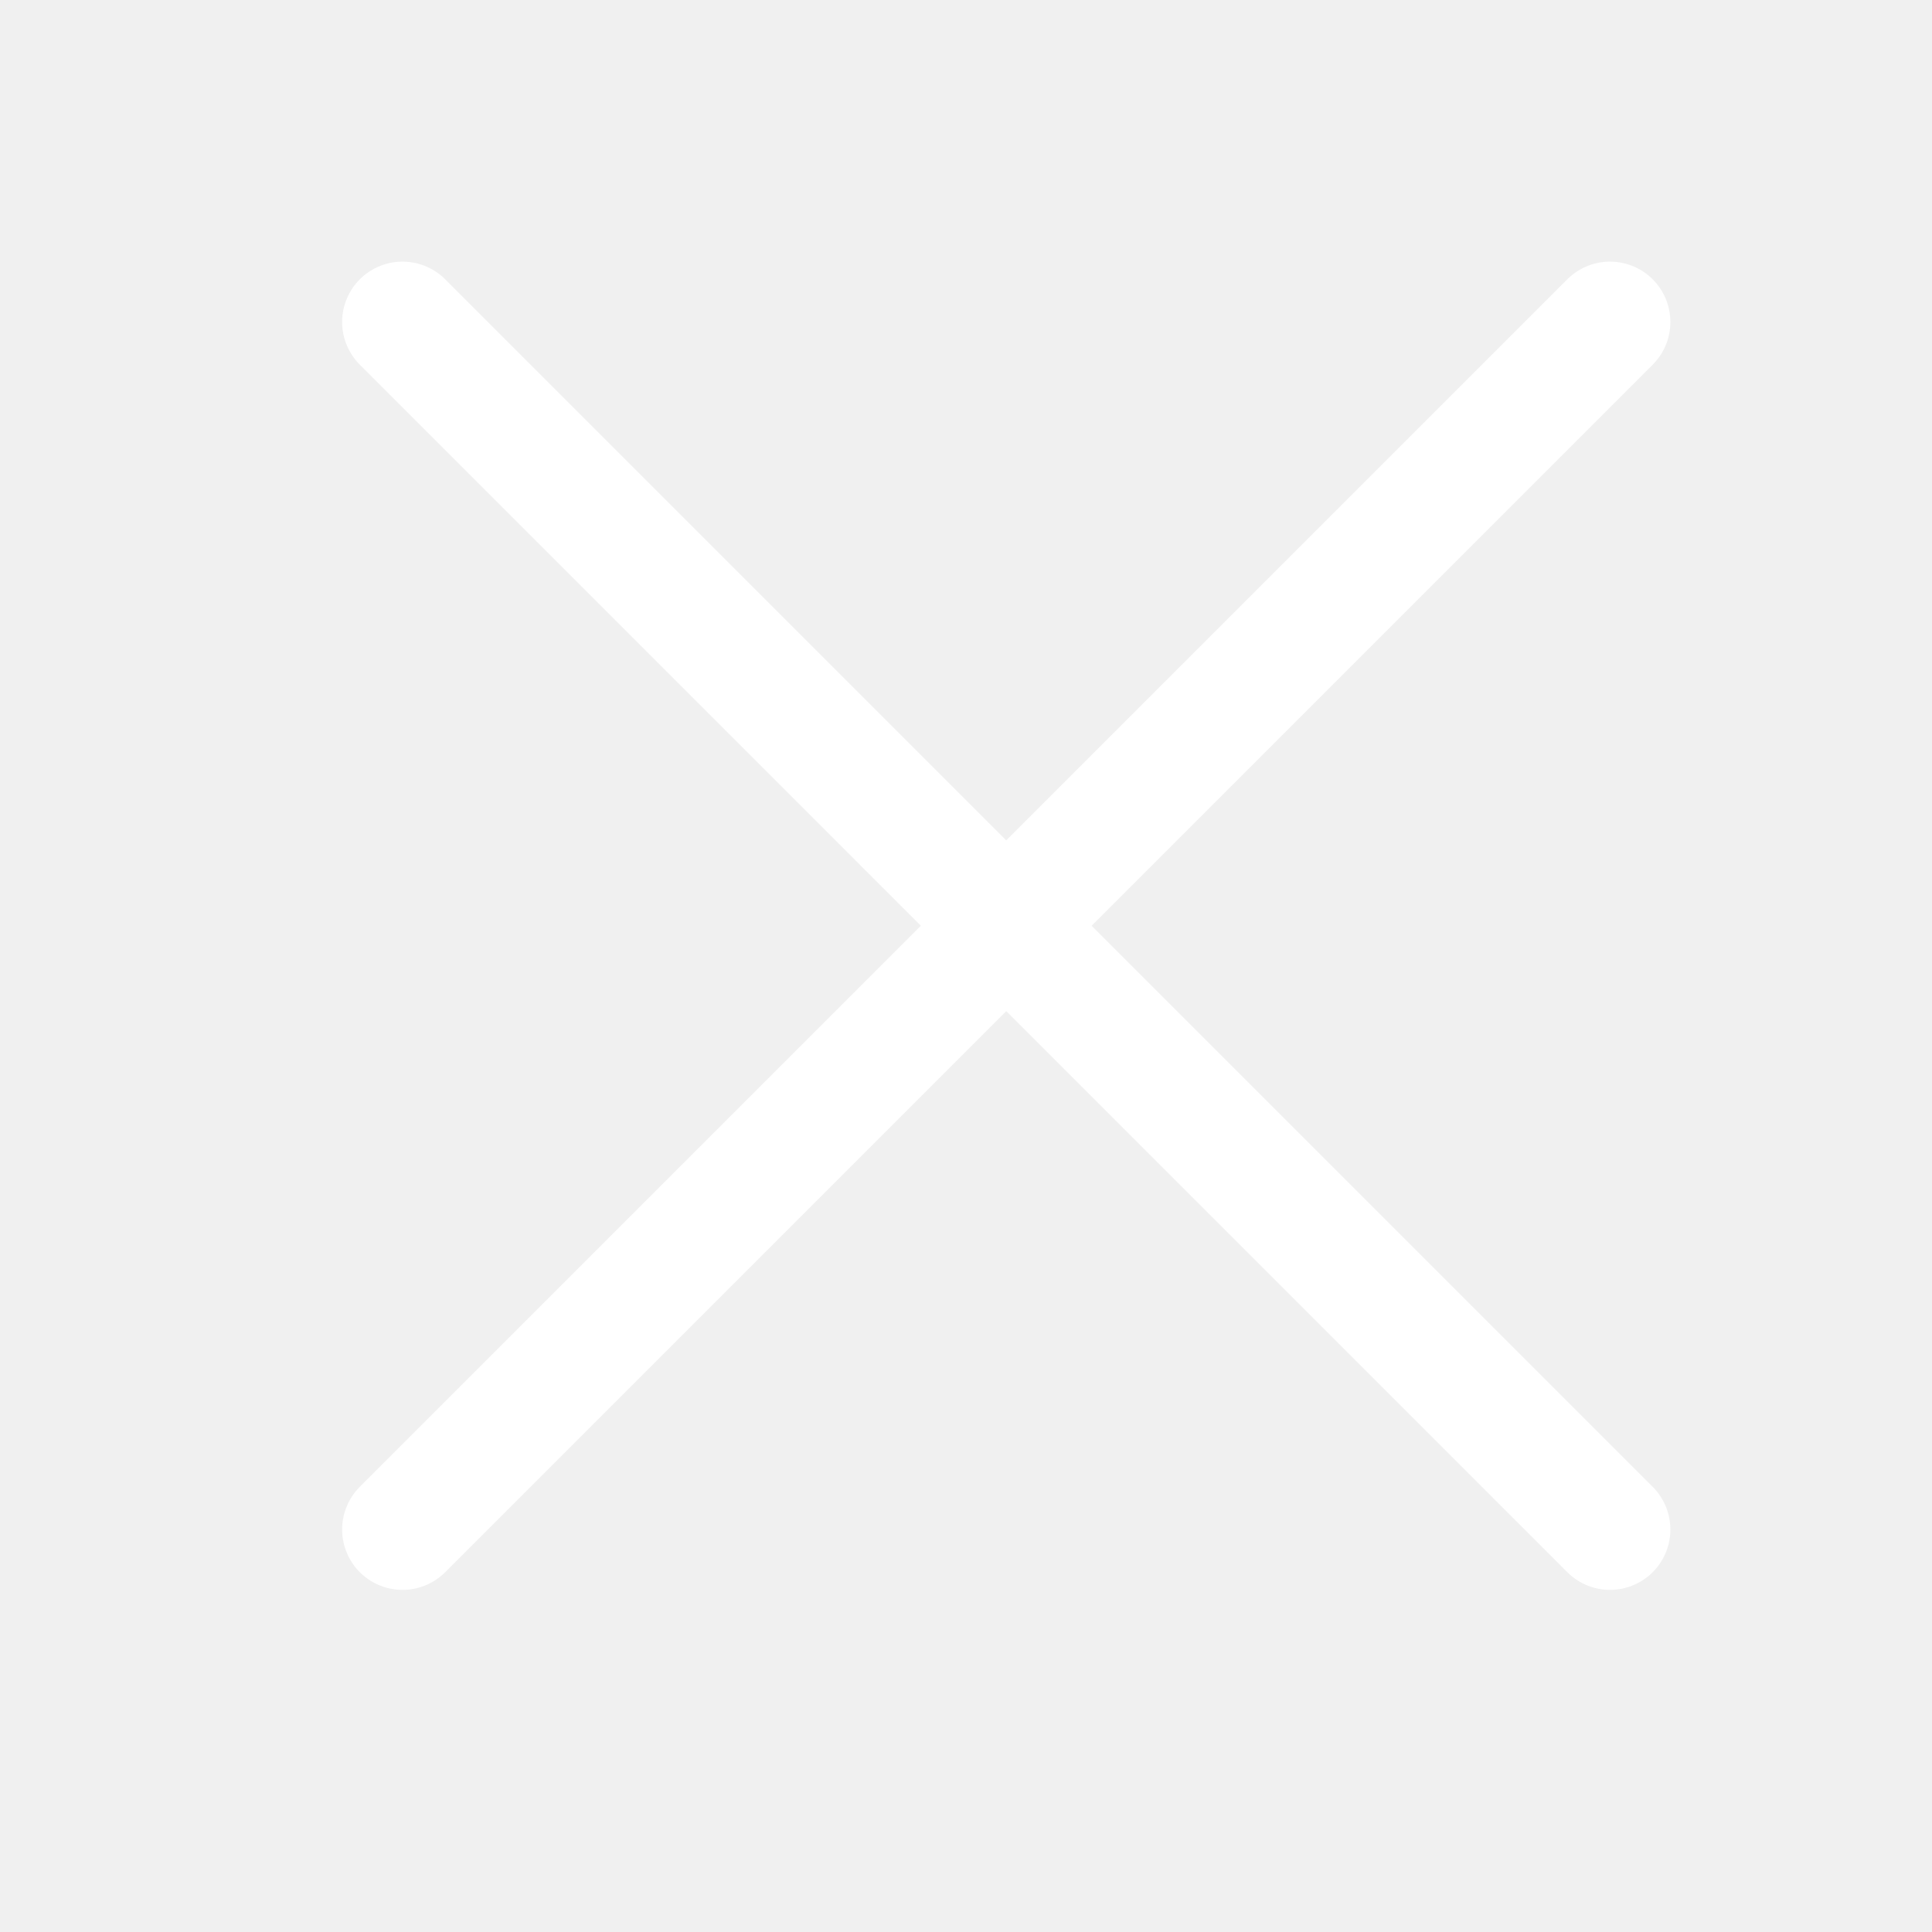
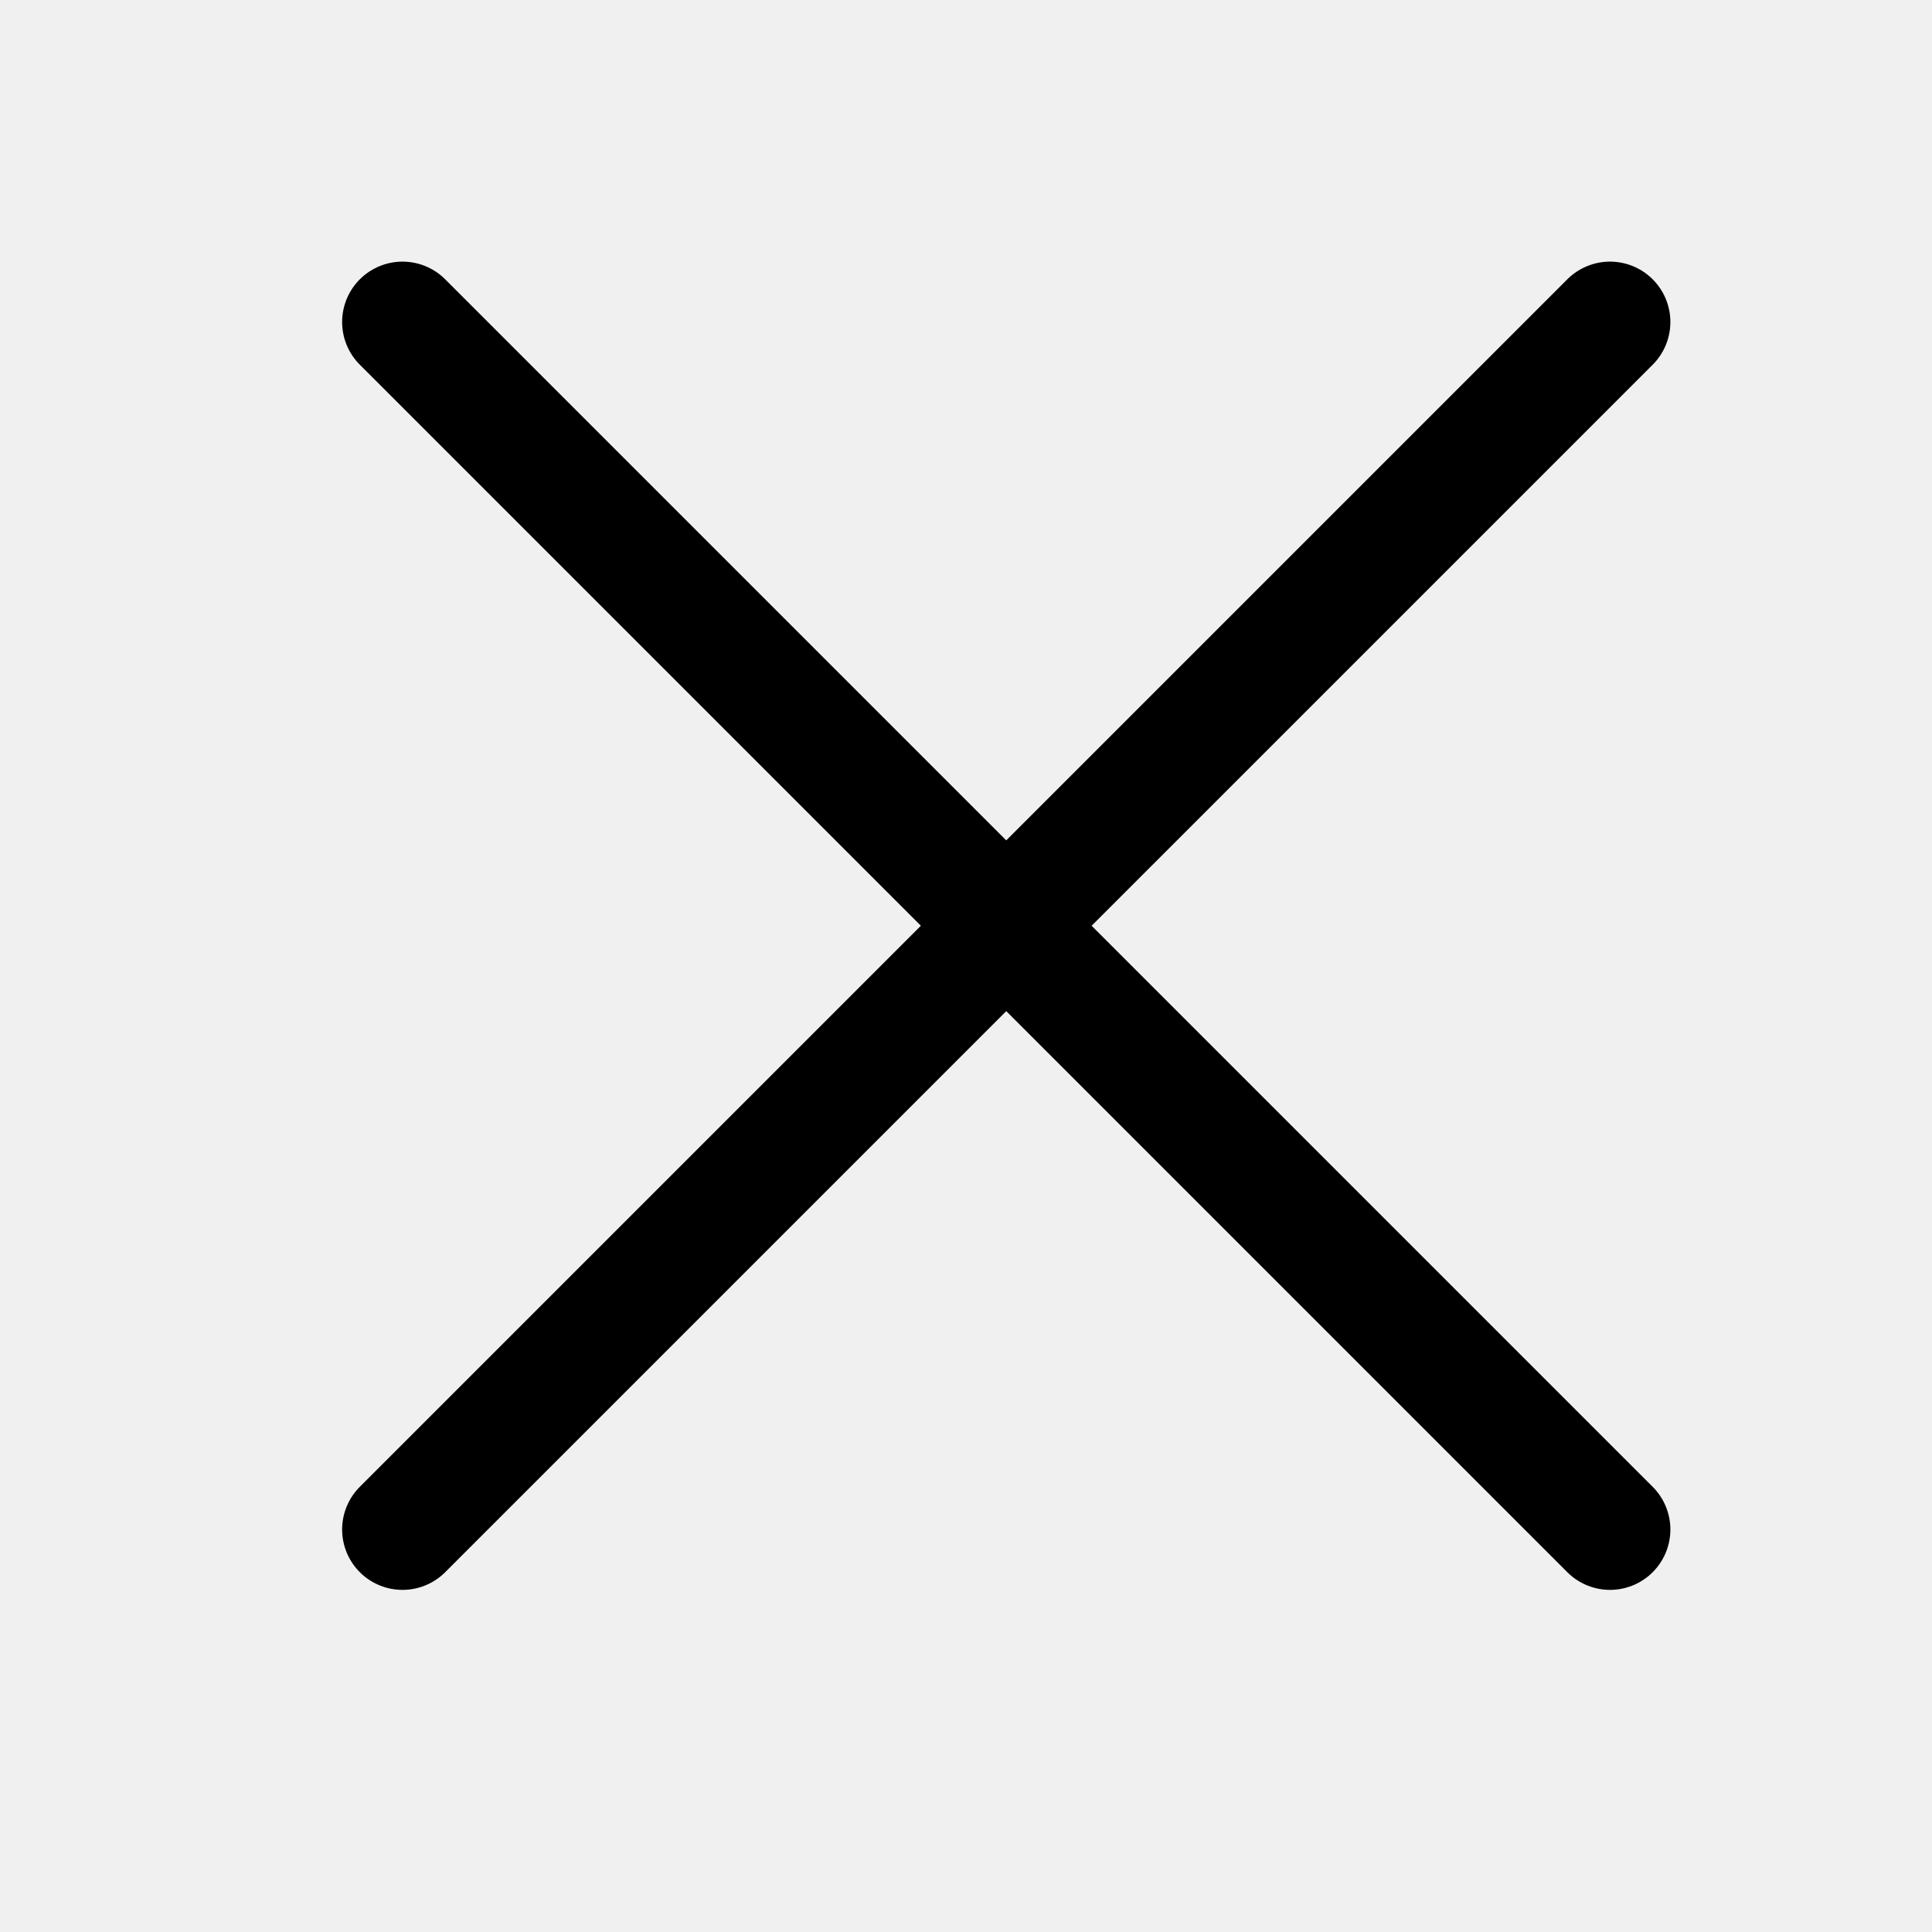
- <svg xmlns="http://www.w3.org/2000/svg" width="24" height="24" viewBox="0 0 24 24" fill="none">
+ <svg xmlns="http://www.w3.org/2000/svg" viewBox="0 0 24 24" fill="none">
  <g clip-path="url(#clip0_654_22622)">
    <g clip-path="url(#clip1_654_22622)">
-       <path d="M5 4L12.5 11.5M20 19L12.5 11.5M12.5 11.5L5 19M12.5 11.5L20 4" stroke="white" stroke-width="1.5" stroke-linecap="round" />
+       <path d="M5 4L12.5 11.5M20 19L12.5 11.5M12.5 11.5L5 19M12.5 11.5L20 4" stroke="currentColor" stroke-width="1.5" stroke-linecap="round" />
    </g>
  </g>
  <defs>
    <clipPath id="clip0_654_22622">
      <rect width="24" height="24" fill="white" />
    </clipPath>
    <clipPath id="clip1_654_22622">
      <rect width="24" height="24" fill="white" />
    </clipPath>
  </defs>
</svg>
